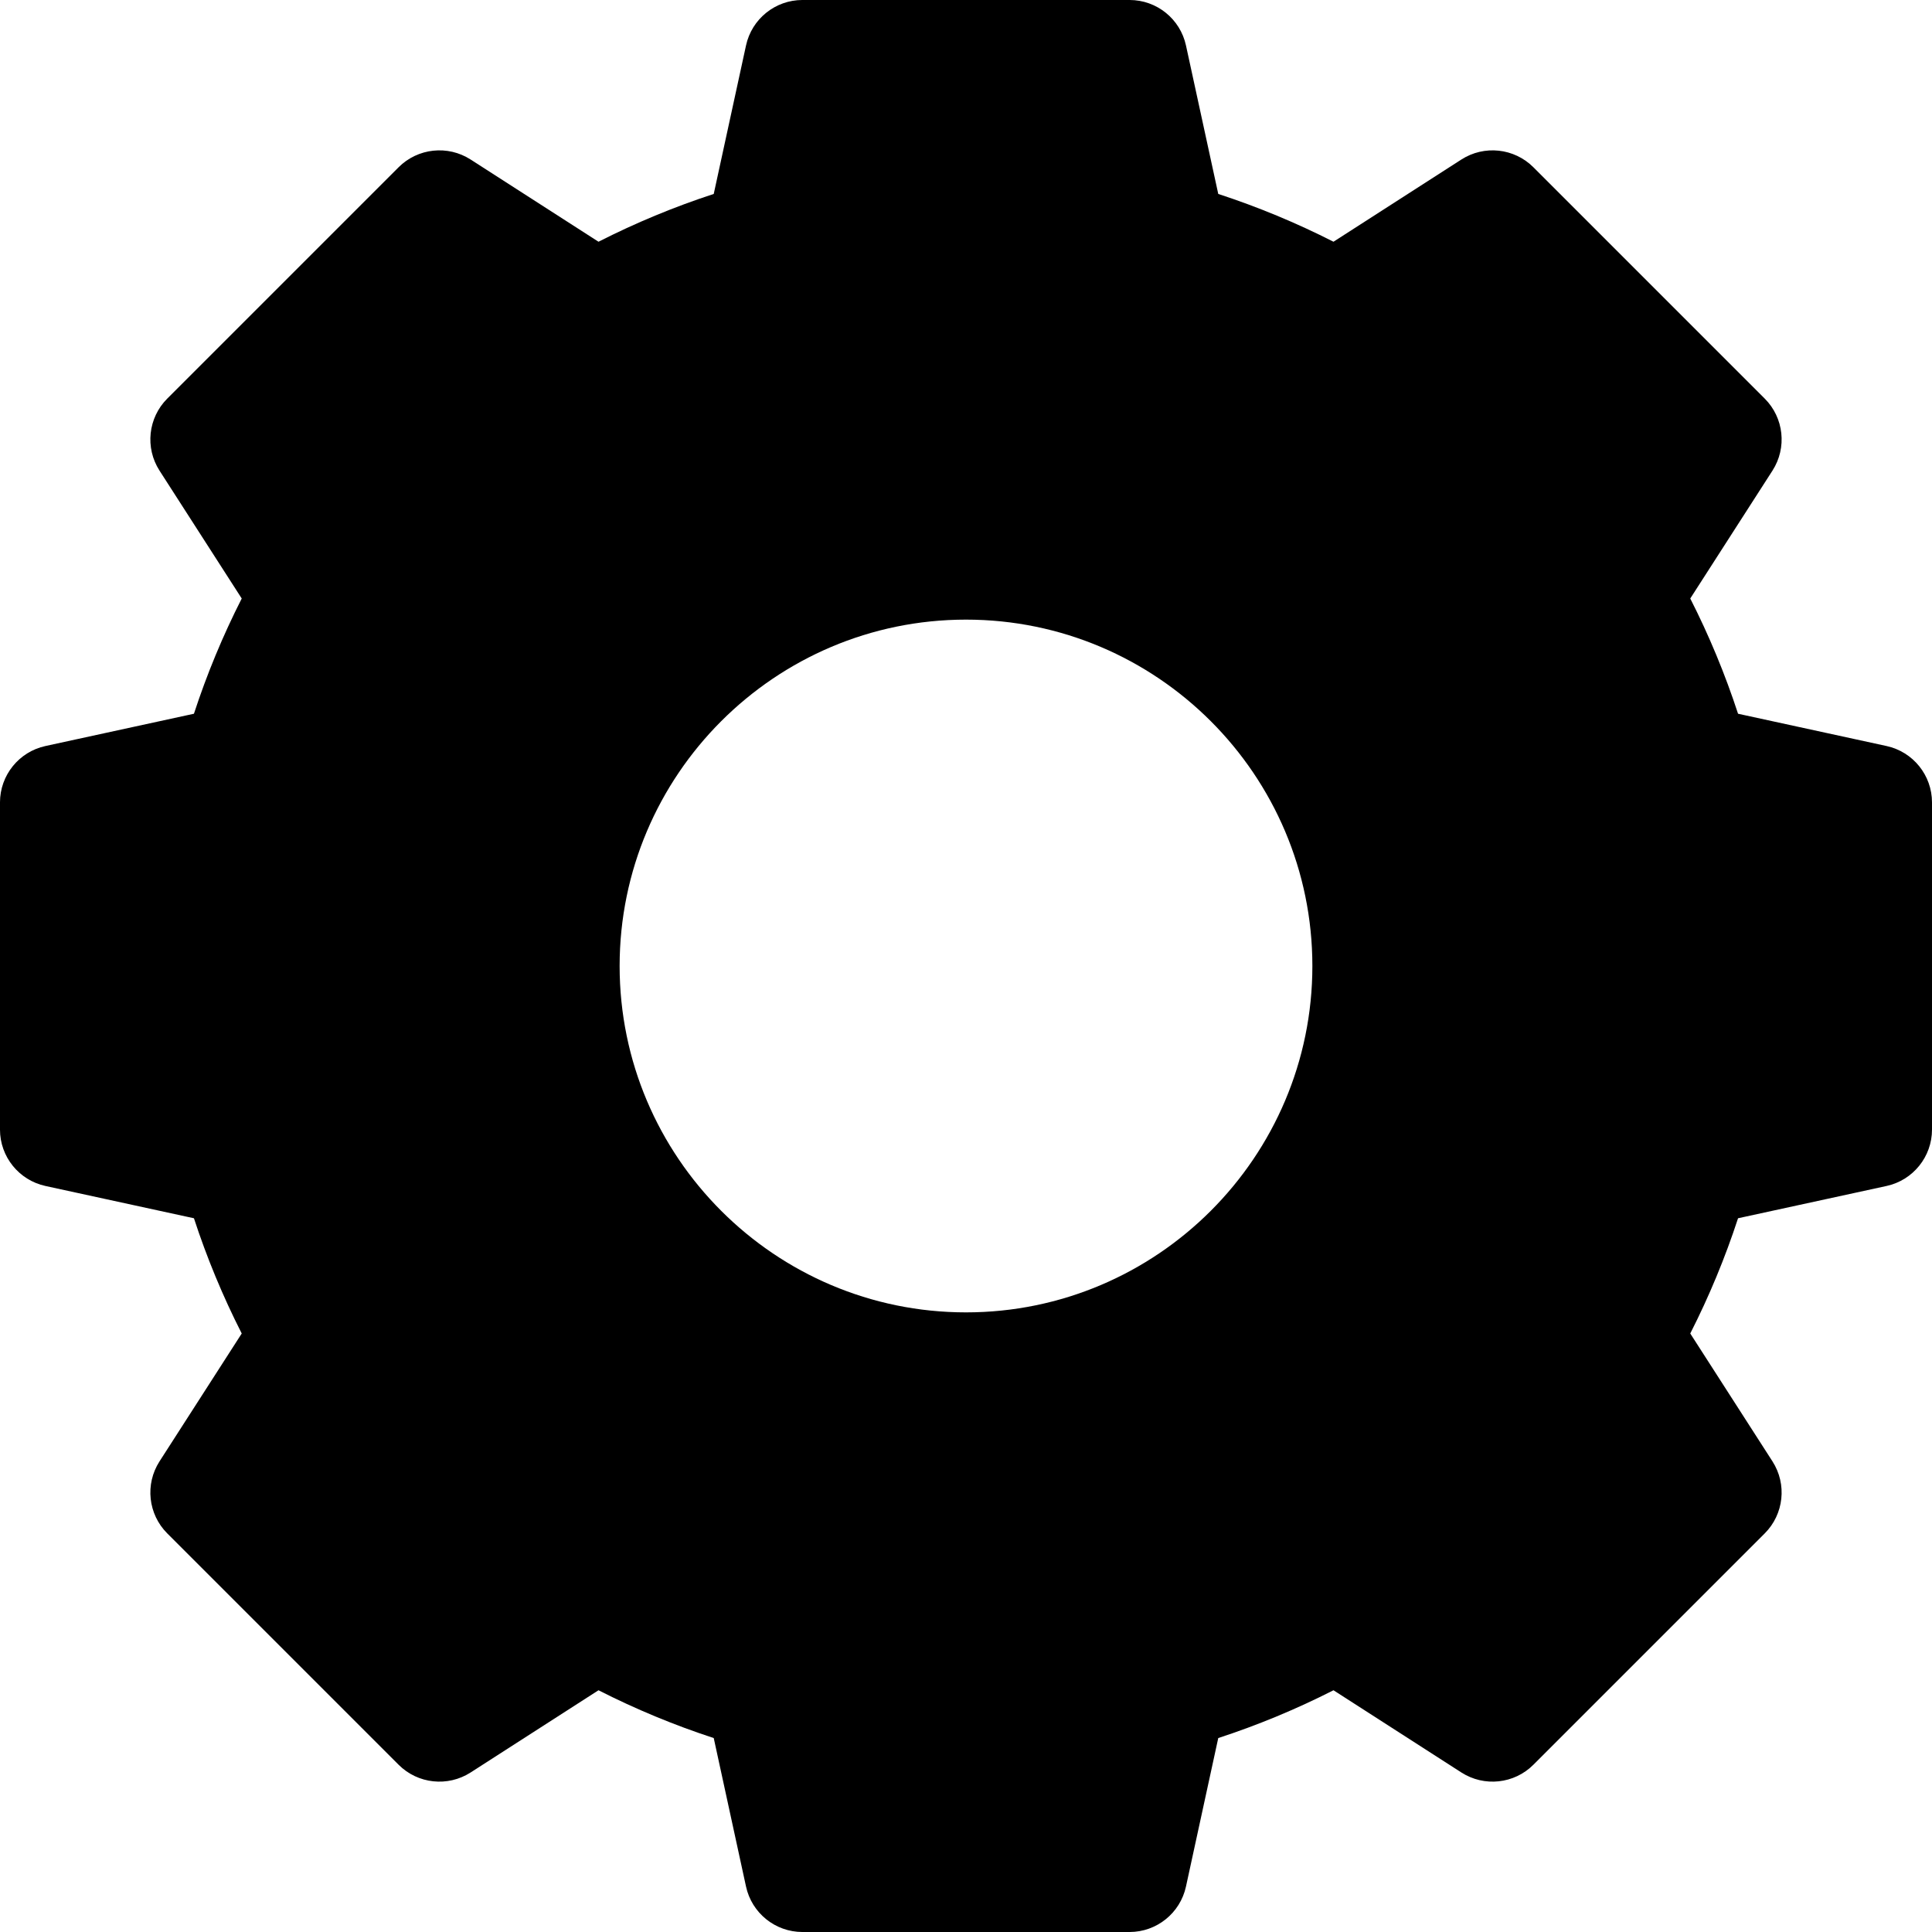
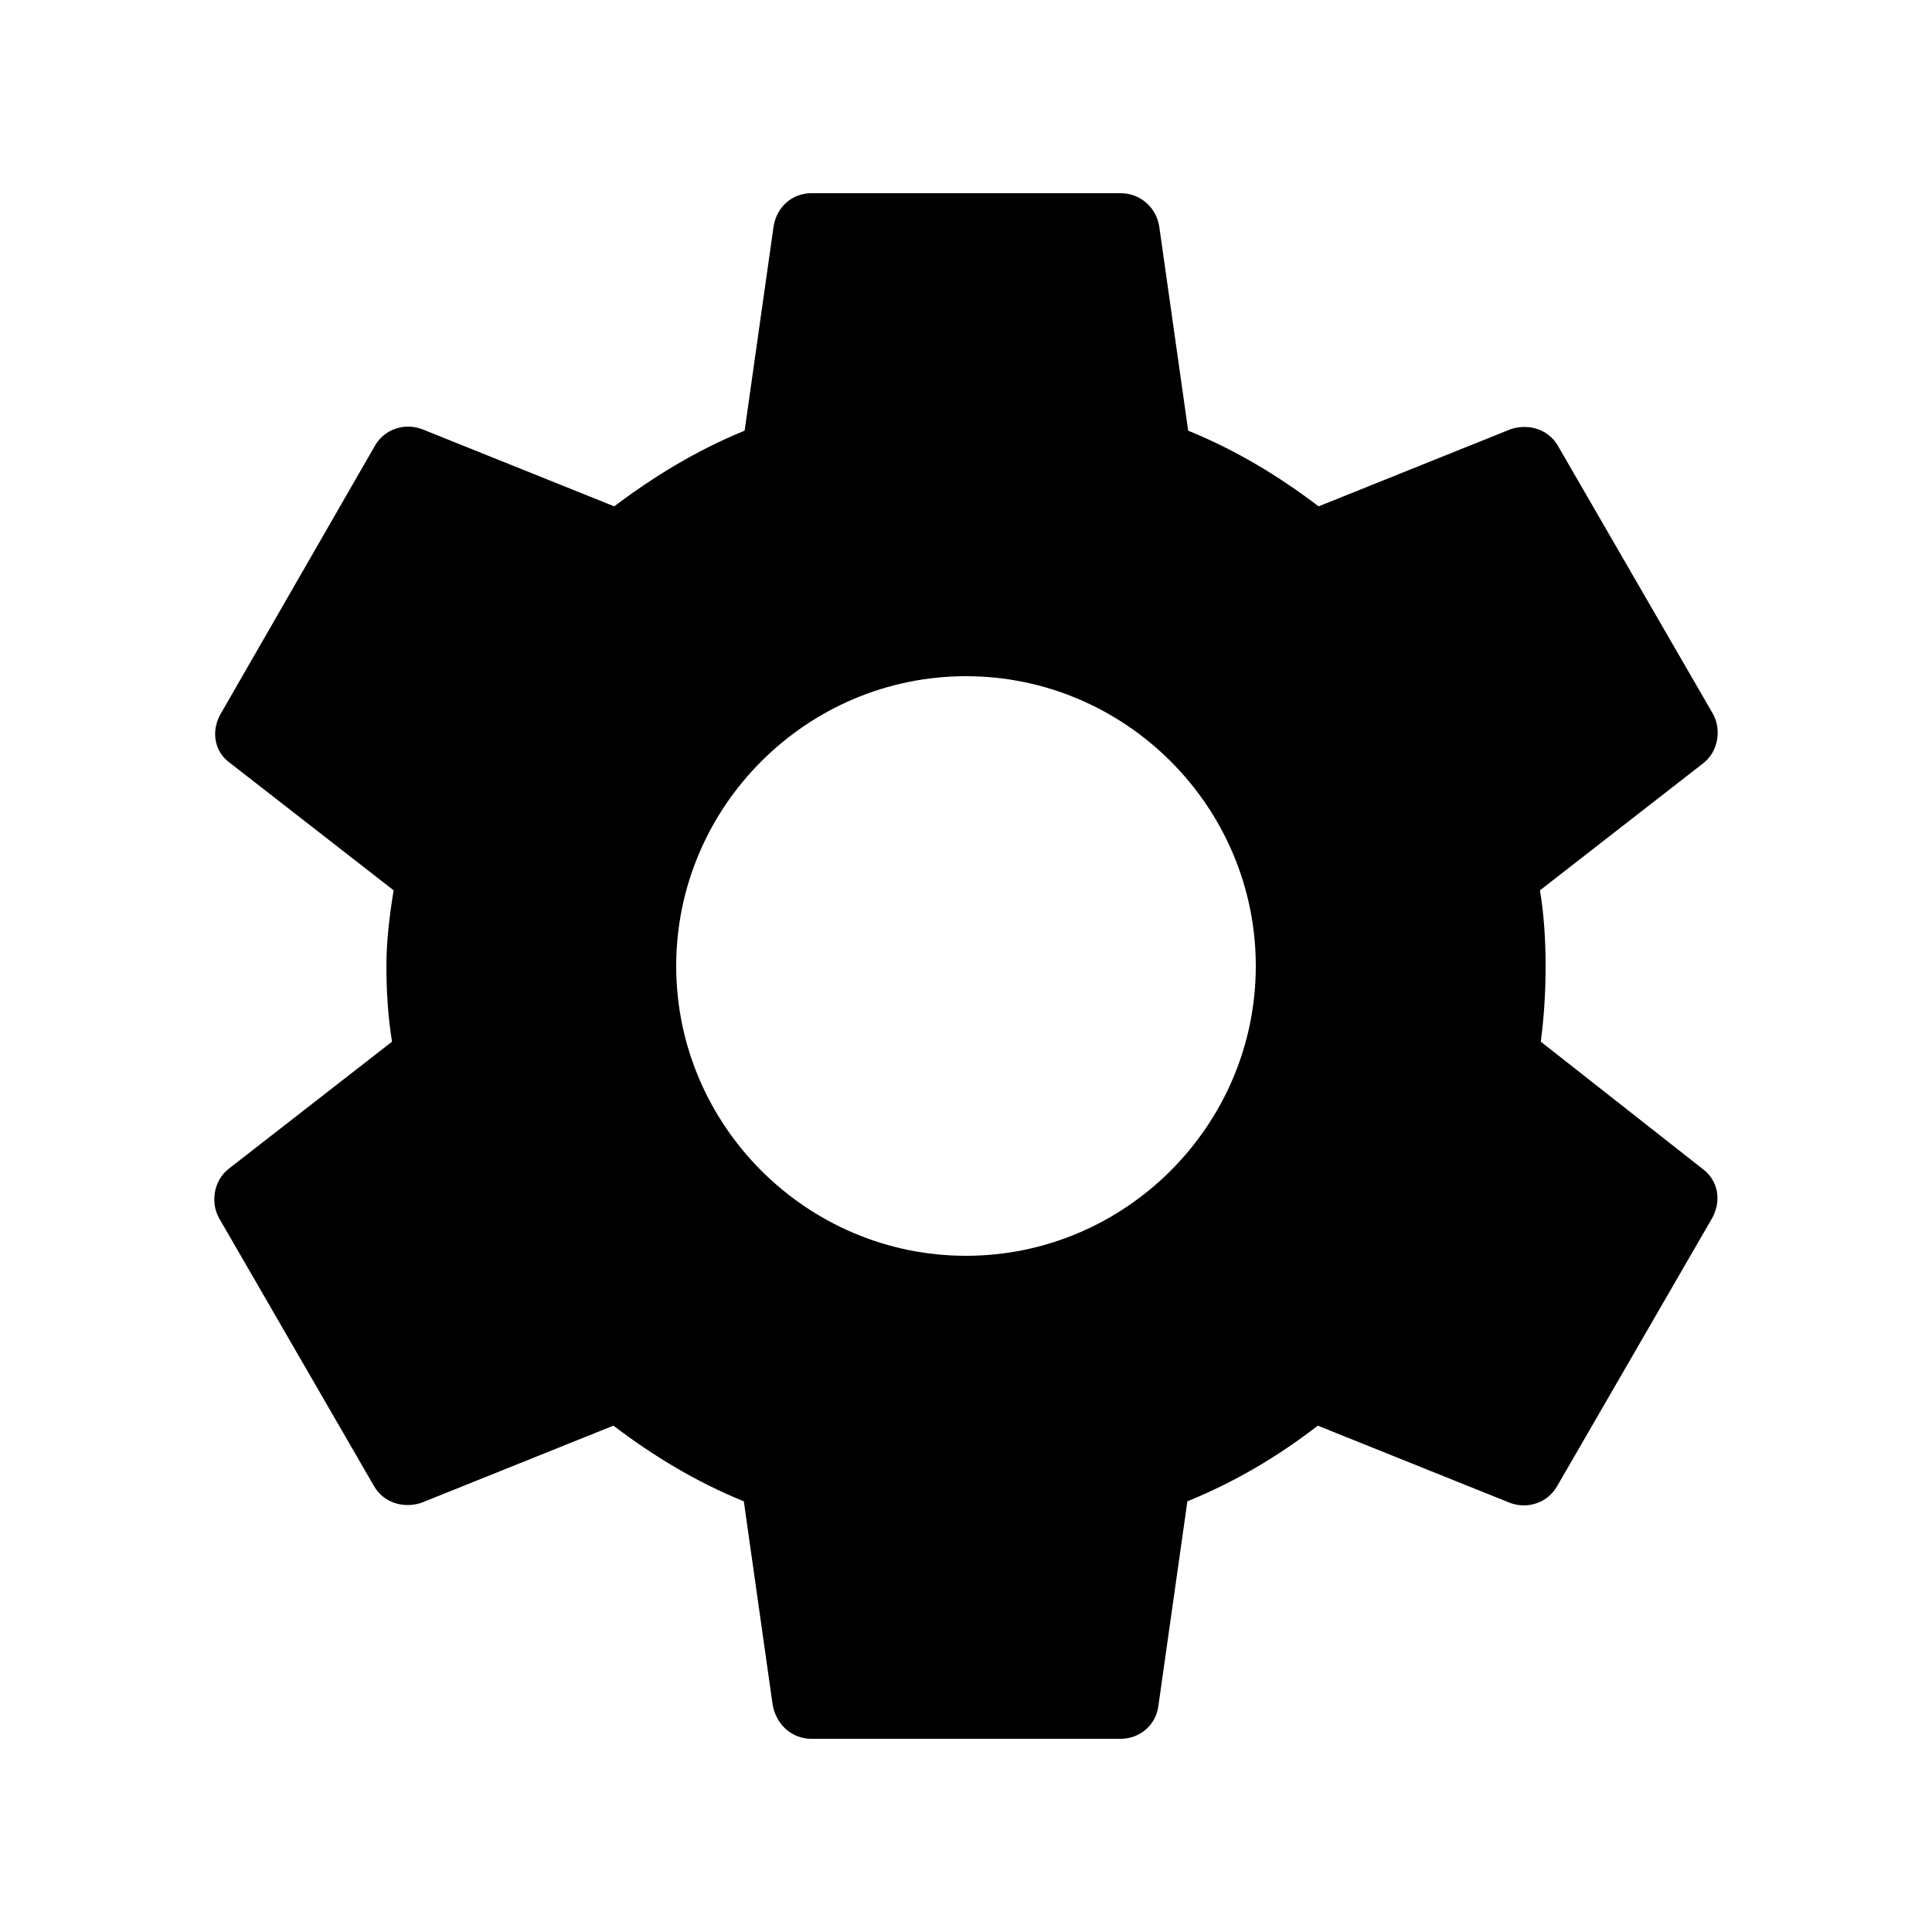
- <svg xmlns="http://www.w3.org/2000/svg" height="512pt" viewBox="0 0 512 512" width="512pt">
-   <path d="m499.953 197.703-39.352-8.555c-3.422-10.477-7.66-20.695-12.664-30.539l21.785-33.887c3.891-6.055 3.035-14.004-2.051-19.09l-61.305-61.305c-5.086-5.086-13.035-5.941-19.09-2.051l-33.887 21.785c-9.844-5.004-20.062-9.242-30.539-12.664l-8.555-39.352c-1.527-7.031-7.754-12.047-14.949-12.047h-86.695c-7.195 0-13.422 5.016-14.949 12.047l-8.555 39.352c-10.477 3.422-20.695 7.66-30.539 12.664l-33.887-21.785c-6.055-3.891-14.004-3.035-19.09 2.051l-61.305 61.305c-5.086 5.086-5.941 13.035-2.051 19.09l21.785 33.887c-5.004 9.844-9.242 20.062-12.664 30.539l-39.352 8.555c-7.031 1.531-12.047 7.754-12.047 14.949v86.695c0 7.195 5.016 13.418 12.047 14.949l39.352 8.555c3.422 10.477 7.66 20.695 12.664 30.539l-21.785 33.887c-3.891 6.055-3.035 14.004 2.051 19.09l61.305 61.305c5.086 5.086 13.035 5.941 19.09 2.051l33.887-21.785c9.844 5.004 20.062 9.242 30.539 12.664l8.555 39.352c1.527 7.031 7.754 12.047 14.949 12.047h86.695c7.195 0 13.422-5.016 14.949-12.047l8.555-39.352c10.477-3.422 20.695-7.66 30.539-12.664l33.887 21.785c6.055 3.891 14.004 3.039 19.09-2.051l61.305-61.305c5.086-5.086 5.941-13.035 2.051-19.09l-21.785-33.887c5.004-9.844 9.242-20.062 12.664-30.539l39.352-8.555c7.031-1.531 12.047-7.754 12.047-14.949v-86.695c0-7.195-5.016-13.418-12.047-14.949zm-152.16 58.297c0 50.613-41.18 91.793-91.793 91.793s-91.793-41.18-91.793-91.793 41.18-91.793 91.793-91.793 91.793 41.18 91.793 91.793zm0 0" />
+ <svg xmlns="http://www.w3.org/2000/svg" enable-background="new 0 0 24 24" height="24" viewBox="0 0 24 24" width="24">
+   <g>
+     <path d="M0,0h24v24H0V0z" fill="none" />
+     <path d="M19.14,12.94c0.04-0.3,0.06-0.61,0.06-0.94c0-0.32-0.02-0.64-0.07-0.94l2.03-1.58c0.18-0.14,0.23-0.41,0.12-0.61 l-1.92-3.32c-0.12-0.22-0.37-0.29-0.59-0.22l-2.39,0.96c-0.5-0.38-1.03-0.7-1.62-0.94L14.4,2.81c-0.04-0.24-0.24-0.41-0.48-0.41 h-3.84c-0.24,0-0.43,0.17-0.47,0.41L9.25,5.35C8.66,5.59,8.12,5.92,7.63,6.29L5.24,5.33c-0.22-0.08-0.47,0-0.59,0.22L2.74,8.87 C2.62,9.08,2.66,9.34,2.86,9.48l2.03,1.58C4.84,11.36,4.8,11.69,4.8,12s0.02,0.64,0.07,0.94l-2.03,1.58 c-0.18,0.14-0.23,0.41-0.12,0.61l1.92,3.32c0.12,0.22,0.37,0.29,0.59,0.22l2.39-0.96c0.5,0.38,1.03,0.7,1.62,0.94l0.36,2.54 c0.05,0.24,0.24,0.41,0.48,0.41h3.84c0.24,0,0.44-0.17,0.47-0.41l0.36-2.54c0.59-0.24,1.13-0.56,1.62-0.94l2.39,0.96 c0.22,0.08,0.47,0,0.59-0.22l1.92-3.32c0.12-0.22,0.07-0.47-0.12-0.61L19.14,12.94z M12,15.6c-1.98,0-3.6-1.62-3.6-3.6 s1.62-3.6,3.6-3.6s3.6,1.62,3.6,3.6S13.98,15.6,12,15.6z" />
+   </g>
</svg>
